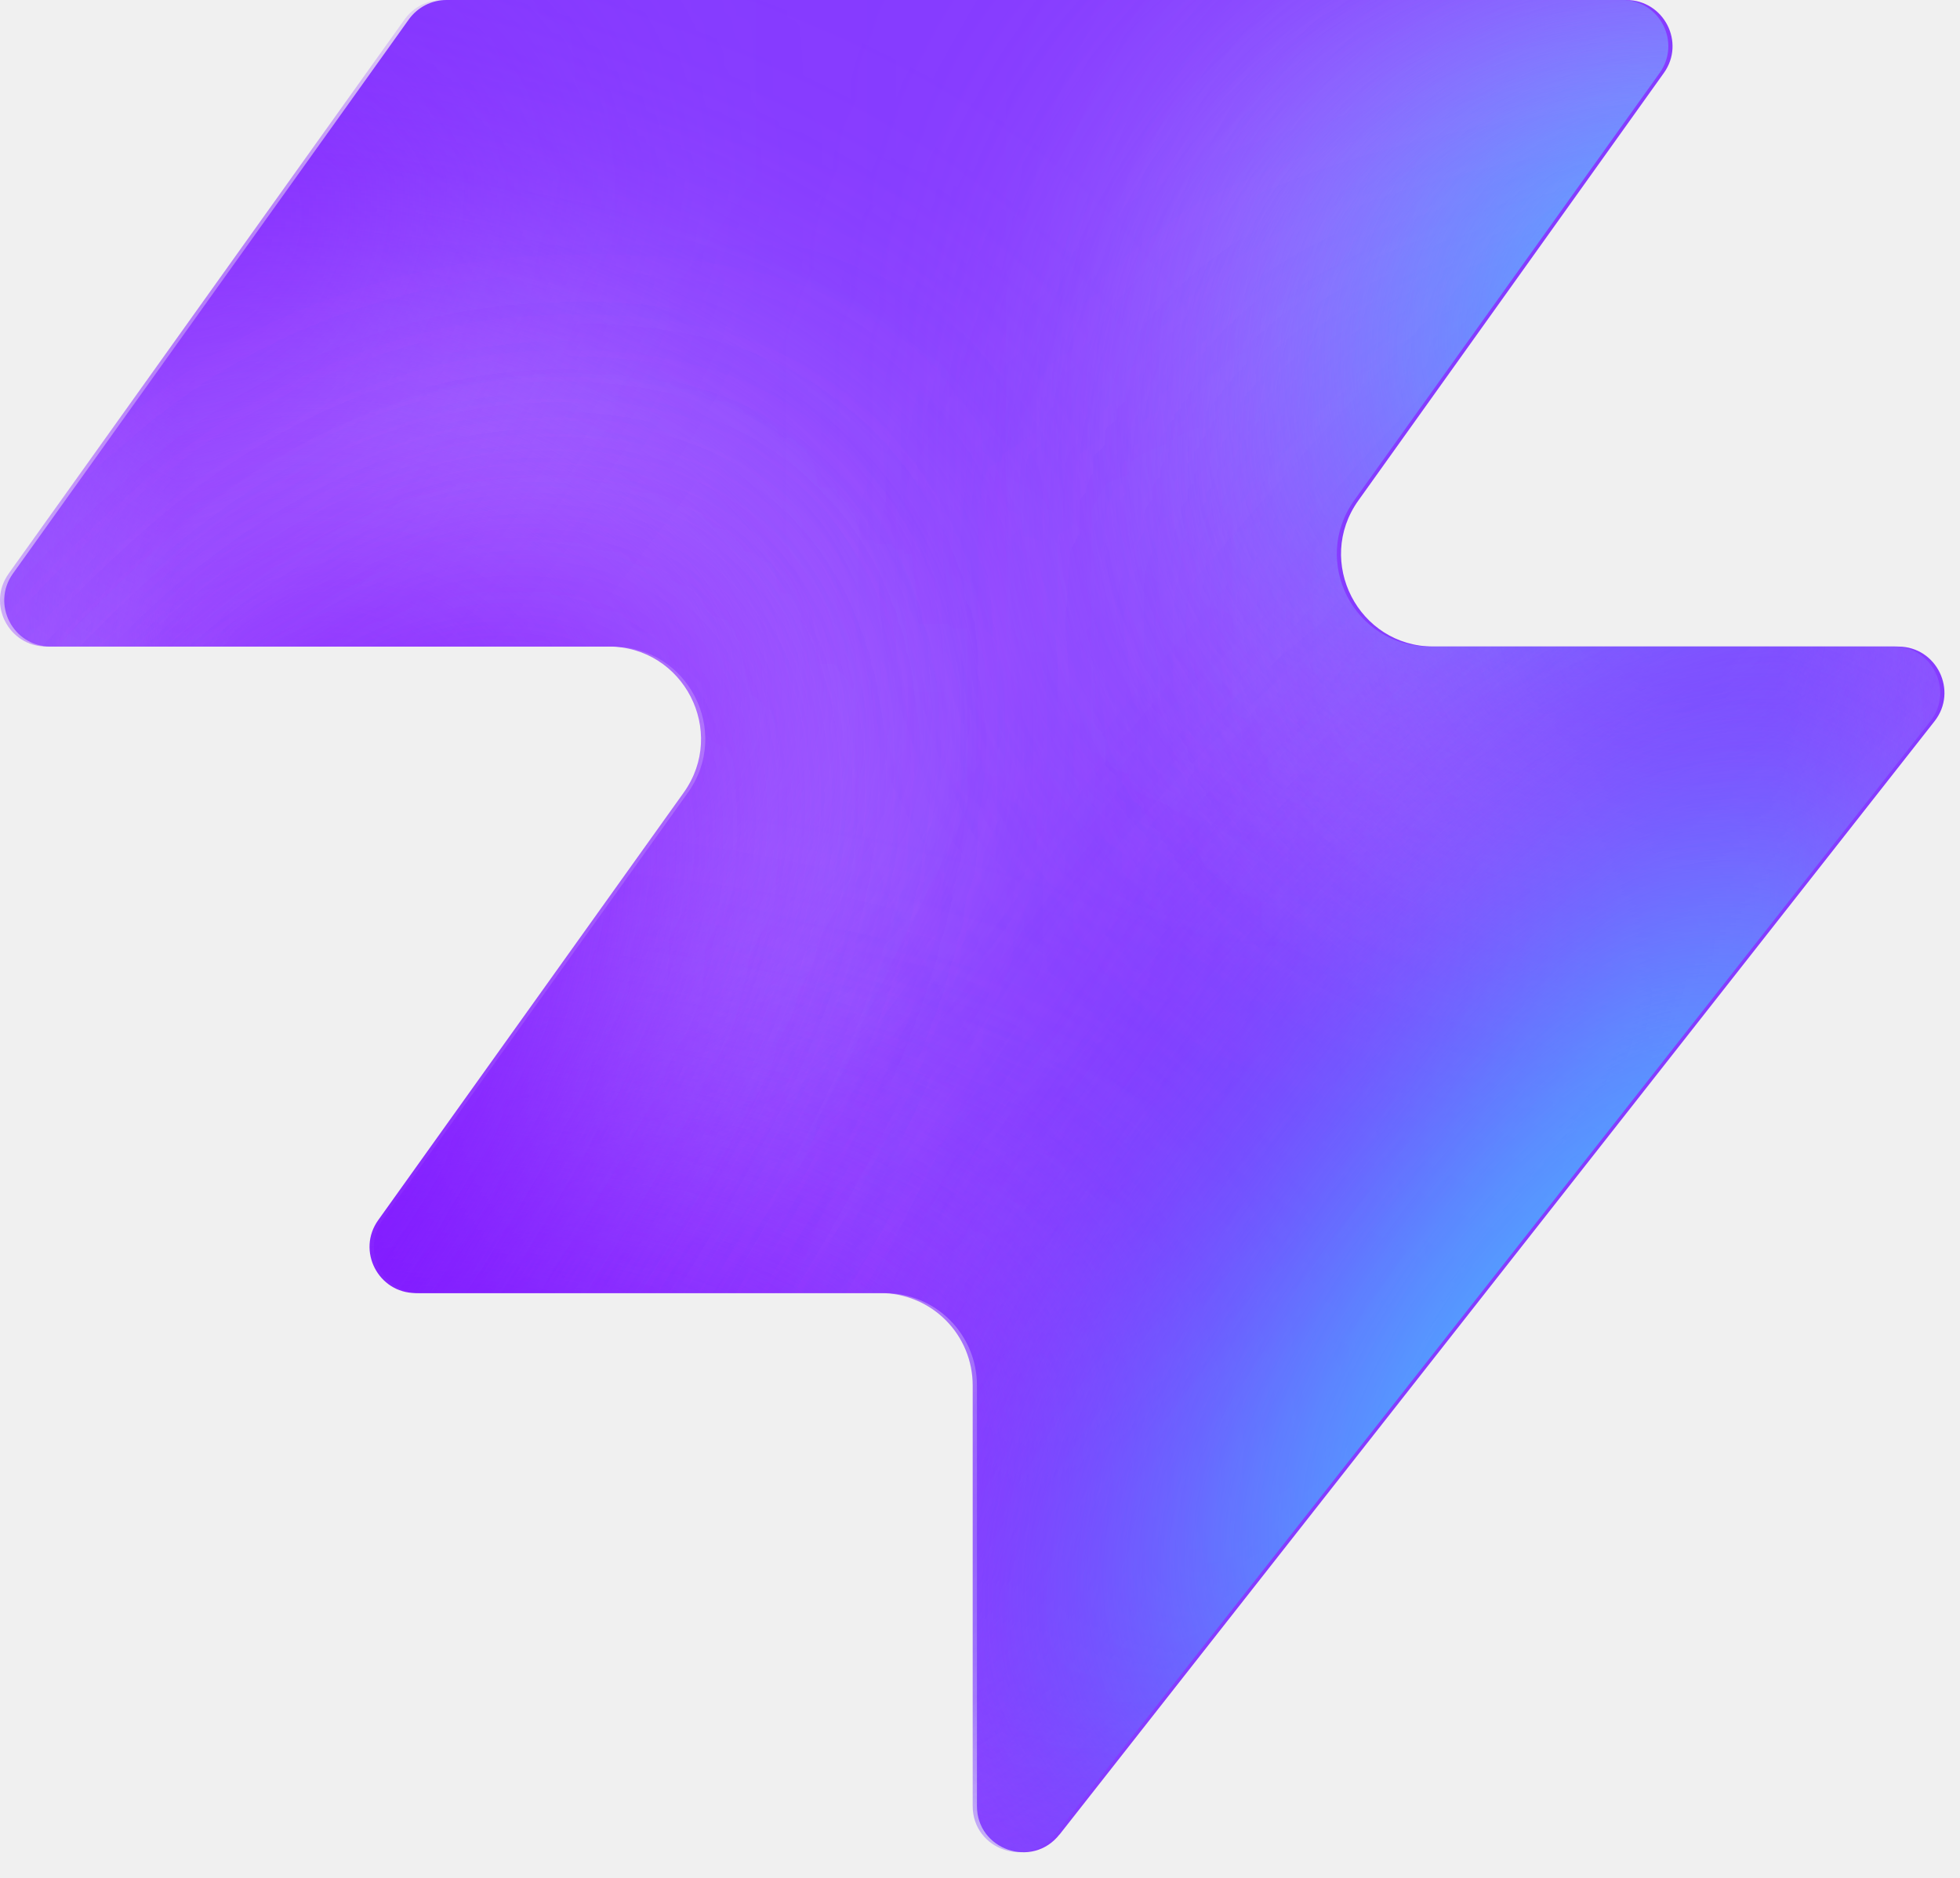
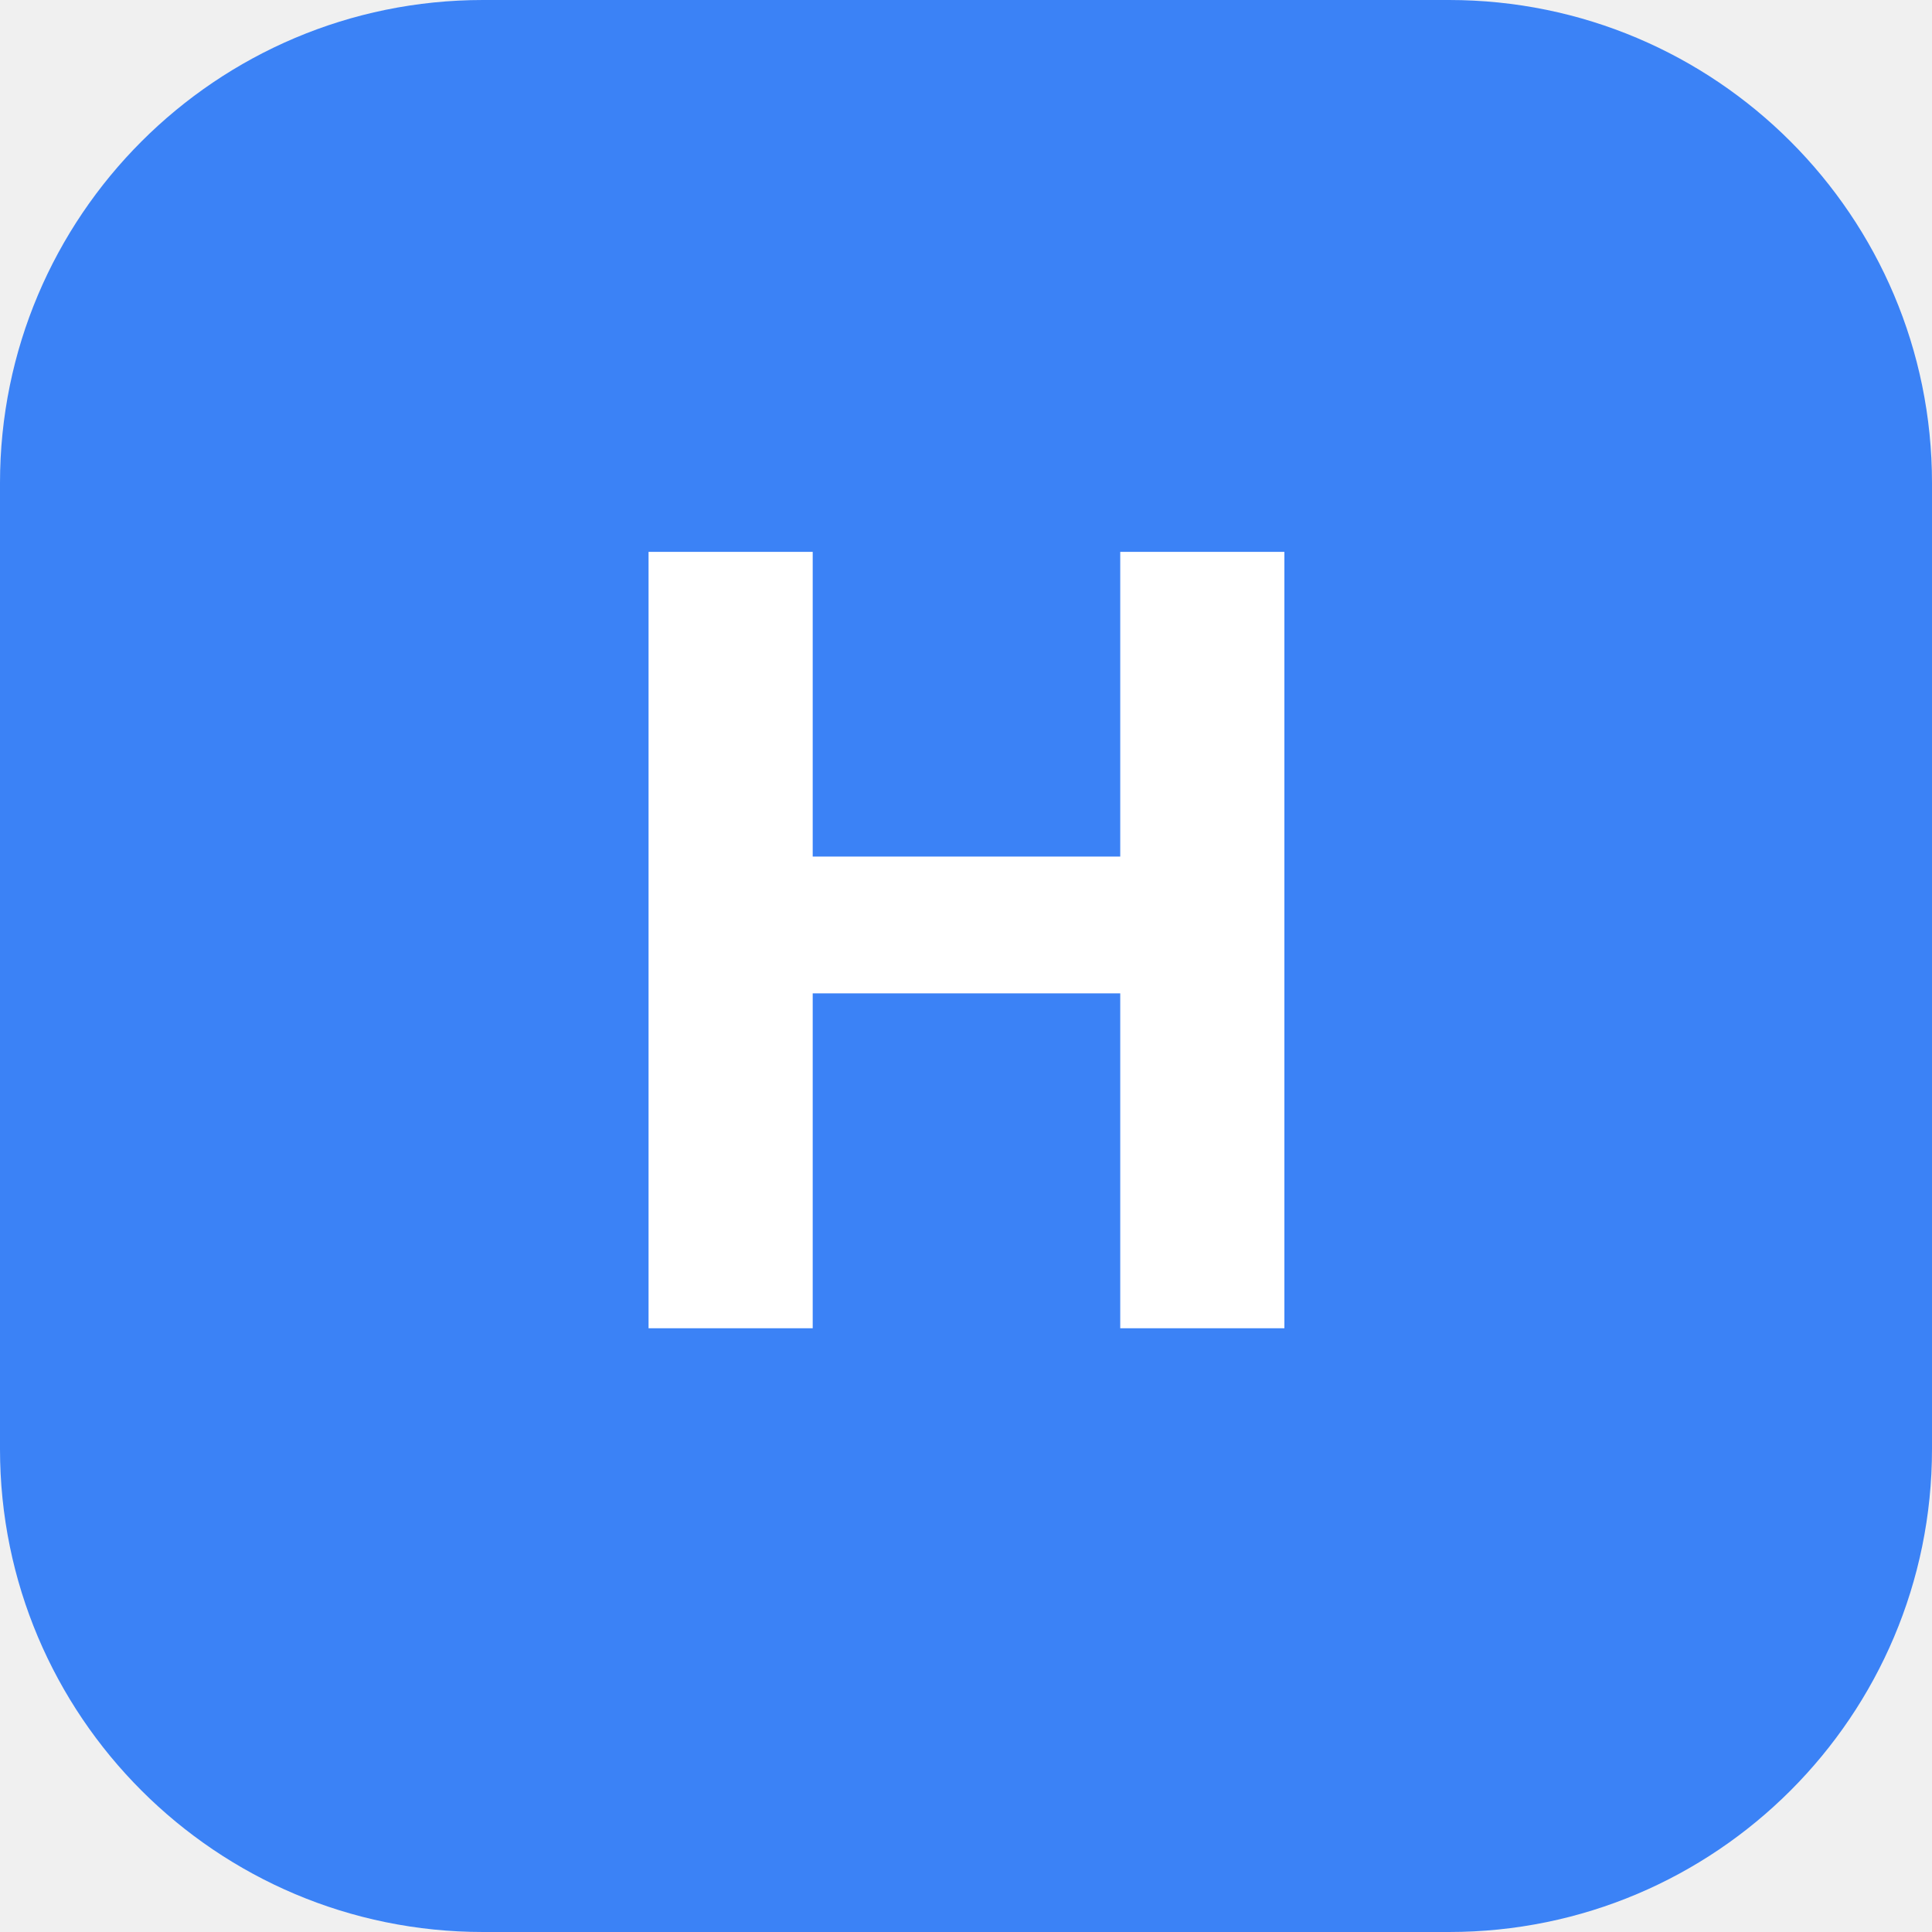
- <svg xmlns="http://www.w3.org/2000/svg" width="48" height="46" fill="none" viewBox="0 0 48 46">
-   <path fill="#863bff" d="M25.946 44.938c-.664.845-2.021.375-2.021-.698V33.937a2.26 2.26 0 0 0-2.262-2.262H10.287c-.92 0-1.456-1.04-.92-1.788l7.48-10.471c1.07-1.497 0-3.578-1.842-3.578H1.237c-.92 0-1.456-1.04-.92-1.788L10.013.474c.214-.297.556-.474.92-.474h28.894c.92 0 1.456 1.04.92 1.788l-7.48 10.471c-1.07 1.498 0 3.579 1.842 3.579h11.377c.943 0 1.473 1.088.89 1.83L25.947 44.94z" style="fill:#863bff;fill:color(display-p3 .525 .23 1);fill-opacity:1" />
-   <mask id="a" width="48" height="46" x="0" y="0" maskUnits="userSpaceOnUse" style="mask-type:alpha">
-     <path fill="#000" d="M25.842 44.938c-.664.844-2.021.375-2.021-.698V33.937a2.26 2.26 0 0 0-2.262-2.262H10.183c-.92 0-1.456-1.04-.92-1.788l7.48-10.471c1.07-1.498 0-3.579-1.842-3.579H1.133c-.92 0-1.456-1.04-.92-1.787L9.91.473c.214-.297.556-.474.92-.474h28.894c.92 0 1.456 1.04.92 1.788l-7.48 10.471c-1.07 1.498 0 3.578 1.842 3.578h11.377c.943 0 1.473 1.088.89 1.832L25.843 44.94z" style="fill:#000;fill-opacity:1" />
-   </mask>
-   <g mask="url(#a)">
-     <g filter="url(#b)">
-       <ellipse cx="5.508" cy="14.704" fill="#ede6ff" rx="5.508" ry="14.704" style="fill:#ede6ff;fill:color(display-p3 .927 .903 1);fill-opacity:1" transform="matrix(.00324 1 1 -.00324 -4.47 31.516)" />
-     </g>
-     <g filter="url(#c)">
-       <ellipse cx="10.399" cy="29.851" fill="#ede6ff" rx="10.399" ry="29.851" style="fill:#ede6ff;fill:color(display-p3 .927 .903 1);fill-opacity:1" transform="matrix(.00324 1 1 -.00324 -39.328 7.883)" />
-     </g>
-     <g filter="url(#d)">
-       <ellipse cx="5.508" cy="30.487" fill="#7e14ff" rx="5.508" ry="30.487" style="fill:#7e14ff;fill:color(display-p3 .492 .077 1);fill-opacity:1" transform="rotate(89.814 -25.913 -14.639)scale(1 -1)" />
-     </g>
-     <g filter="url(#e)">
-       <ellipse cx="5.508" cy="30.599" fill="#7e14ff" rx="5.508" ry="30.599" style="fill:#7e14ff;fill:color(display-p3 .492 .077 1);fill-opacity:1" transform="rotate(89.814 -32.644 -3.334)scale(1 -1)" />
-     </g>
-     <g filter="url(#f)">
-       <ellipse cx="5.508" cy="30.599" fill="#7e14ff" rx="5.508" ry="30.599" style="fill:#7e14ff;fill:color(display-p3 .492 .077 1);fill-opacity:1" transform="matrix(.00324 1 1 -.00324 -34.34 30.47)" />
-     </g>
-     <g filter="url(#g)">
-       <ellipse cx="14.072" cy="22.078" fill="#ede6ff" rx="14.072" ry="22.078" style="fill:#ede6ff;fill:color(display-p3 .927 .903 1);fill-opacity:1" transform="rotate(93.35 24.506 48.493)scale(-1 1)" />
-     </g>
-     <g filter="url(#h)">
-       <ellipse cx="3.47" cy="21.501" fill="#7e14ff" rx="3.47" ry="21.501" style="fill:#7e14ff;fill:color(display-p3 .492 .077 1);fill-opacity:1" transform="rotate(89.009 28.708 47.59)scale(-1 1)" />
-     </g>
-     <g filter="url(#i)">
-       <ellipse cx="3.47" cy="21.501" fill="#7e14ff" rx="3.47" ry="21.501" style="fill:#7e14ff;fill:color(display-p3 .492 .077 1);fill-opacity:1" transform="rotate(89.009 28.708 47.59)scale(-1 1)" />
-     </g>
-     <g filter="url(#j)">
-       <ellipse cx=".387" cy="8.972" fill="#7e14ff" rx="4.407" ry="29.108" style="fill:#7e14ff;fill:color(display-p3 .492 .077 1);fill-opacity:1" transform="rotate(39.51 .387 8.972)" />
-     </g>
-     <g filter="url(#k)">
-       <ellipse cx="47.523" cy="-6.092" fill="#7e14ff" rx="4.407" ry="29.108" style="fill:#7e14ff;fill:color(display-p3 .492 .077 1);fill-opacity:1" transform="rotate(37.892 47.523 -6.092)" />
-     </g>
-     <g filter="url(#l)">
-       <ellipse cx="41.412" cy="6.333" fill="#47bfff" rx="5.971" ry="9.665" style="fill:#47bfff;fill:color(display-p3 .28 .748 1);fill-opacity:1" transform="rotate(37.892 41.412 6.333)" />
-     </g>
-     <g filter="url(#m)">
-       <ellipse cx="-1.879" cy="38.332" fill="#7e14ff" rx="4.407" ry="29.108" style="fill:#7e14ff;fill:color(display-p3 .492 .077 1);fill-opacity:1" transform="rotate(37.892 -1.88 38.332)" />
-     </g>
-     <g filter="url(#n)">
-       <ellipse cx="-1.879" cy="38.332" fill="#7e14ff" rx="4.407" ry="29.108" style="fill:#7e14ff;fill:color(display-p3 .492 .077 1);fill-opacity:1" transform="rotate(37.892 -1.88 38.332)" />
-     </g>
-     <g filter="url(#o)">
-       <ellipse cx="35.651" cy="29.907" fill="#7e14ff" rx="4.407" ry="29.108" style="fill:#7e14ff;fill:color(display-p3 .492 .077 1);fill-opacity:1" transform="rotate(37.892 35.651 29.907)" />
-     </g>
-     <g filter="url(#p)">
-       <ellipse cx="38.418" cy="32.4" fill="#47bfff" rx="5.971" ry="15.297" style="fill:#47bfff;fill:color(display-p3 .28 .748 1);fill-opacity:1" transform="rotate(37.892 38.418 32.4)" />
-     </g>
-   </g>
-   <defs>
-     <filter id="b" width="60.045" height="41.654" x="-19.77" y="16.149" color-interpolation-filters="sRGB" filterUnits="userSpaceOnUse">
-       <feFlood flood-opacity="0" result="BackgroundImageFix" />
-       <feBlend in="SourceGraphic" in2="BackgroundImageFix" result="shape" />
-       <feGaussianBlur result="effect1_foregroundBlur_2002_17158" stdDeviation="7.659" />
-     </filter>
-     <filter id="c" width="90.34" height="51.437" x="-54.613" y="-7.533" color-interpolation-filters="sRGB" filterUnits="userSpaceOnUse">
-       <feFlood flood-opacity="0" result="BackgroundImageFix" />
-       <feBlend in="SourceGraphic" in2="BackgroundImageFix" result="shape" />
-       <feGaussianBlur result="effect1_foregroundBlur_2002_17158" stdDeviation="7.659" />
-     </filter>
-     <filter id="d" width="79.355" height="29.4" x="-49.64" y="2.03" color-interpolation-filters="sRGB" filterUnits="userSpaceOnUse">
-       <feFlood flood-opacity="0" result="BackgroundImageFix" />
-       <feBlend in="SourceGraphic" in2="BackgroundImageFix" result="shape" />
-       <feGaussianBlur result="effect1_foregroundBlur_2002_17158" stdDeviation="4.596" />
-     </filter>
-     <filter id="e" width="79.579" height="29.4" x="-45.045" y="20.029" color-interpolation-filters="sRGB" filterUnits="userSpaceOnUse">
-       <feFlood flood-opacity="0" result="BackgroundImageFix" />
-       <feBlend in="SourceGraphic" in2="BackgroundImageFix" result="shape" />
-       <feGaussianBlur result="effect1_foregroundBlur_2002_17158" stdDeviation="4.596" />
-     </filter>
-     <filter id="f" width="79.579" height="29.4" x="-43.513" y="21.178" color-interpolation-filters="sRGB" filterUnits="userSpaceOnUse">
-       <feFlood flood-opacity="0" result="BackgroundImageFix" />
-       <feBlend in="SourceGraphic" in2="BackgroundImageFix" result="shape" />
-       <feGaussianBlur result="effect1_foregroundBlur_2002_17158" stdDeviation="4.596" />
-     </filter>
-     <filter id="g" width="74.749" height="58.852" x="15.756" y="-17.901" color-interpolation-filters="sRGB" filterUnits="userSpaceOnUse">
-       <feFlood flood-opacity="0" result="BackgroundImageFix" />
-       <feBlend in="SourceGraphic" in2="BackgroundImageFix" result="shape" />
-       <feGaussianBlur result="effect1_foregroundBlur_2002_17158" stdDeviation="7.659" />
-     </filter>
-     <filter id="h" width="61.377" height="25.362" x="23.548" y="2.284" color-interpolation-filters="sRGB" filterUnits="userSpaceOnUse">
-       <feFlood flood-opacity="0" result="BackgroundImageFix" />
-       <feBlend in="SourceGraphic" in2="BackgroundImageFix" result="shape" />
-       <feGaussianBlur result="effect1_foregroundBlur_2002_17158" stdDeviation="4.596" />
-     </filter>
-     <filter id="i" width="61.377" height="25.362" x="23.548" y="2.284" color-interpolation-filters="sRGB" filterUnits="userSpaceOnUse">
-       <feFlood flood-opacity="0" result="BackgroundImageFix" />
-       <feBlend in="SourceGraphic" in2="BackgroundImageFix" result="shape" />
-       <feGaussianBlur result="effect1_foregroundBlur_2002_17158" stdDeviation="4.596" />
-     </filter>
-     <filter id="j" width="56.045" height="63.649" x="-27.636" y="-22.853" color-interpolation-filters="sRGB" filterUnits="userSpaceOnUse">
-       <feFlood flood-opacity="0" result="BackgroundImageFix" />
-       <feBlend in="SourceGraphic" in2="BackgroundImageFix" result="shape" />
-       <feGaussianBlur result="effect1_foregroundBlur_2002_17158" stdDeviation="4.596" />
-     </filter>
-     <filter id="k" width="54.814" height="64.646" x="20.116" y="-38.415" color-interpolation-filters="sRGB" filterUnits="userSpaceOnUse">
-       <feFlood flood-opacity="0" result="BackgroundImageFix" />
-       <feBlend in="SourceGraphic" in2="BackgroundImageFix" result="shape" />
-       <feGaussianBlur result="effect1_foregroundBlur_2002_17158" stdDeviation="4.596" />
-     </filter>
-     <filter id="l" width="33.541" height="35.313" x="24.641" y="-11.323" color-interpolation-filters="sRGB" filterUnits="userSpaceOnUse">
-       <feFlood flood-opacity="0" result="BackgroundImageFix" />
-       <feBlend in="SourceGraphic" in2="BackgroundImageFix" result="shape" />
-       <feGaussianBlur result="effect1_foregroundBlur_2002_17158" stdDeviation="4.596" />
-     </filter>
-     <filter id="m" width="54.814" height="64.646" x="-29.286" y="6.009" color-interpolation-filters="sRGB" filterUnits="userSpaceOnUse">
-       <feFlood flood-opacity="0" result="BackgroundImageFix" />
-       <feBlend in="SourceGraphic" in2="BackgroundImageFix" result="shape" />
-       <feGaussianBlur result="effect1_foregroundBlur_2002_17158" stdDeviation="4.596" />
-     </filter>
-     <filter id="n" width="54.814" height="64.646" x="-29.286" y="6.009" color-interpolation-filters="sRGB" filterUnits="userSpaceOnUse">
-       <feFlood flood-opacity="0" result="BackgroundImageFix" />
-       <feBlend in="SourceGraphic" in2="BackgroundImageFix" result="shape" />
-       <feGaussianBlur result="effect1_foregroundBlur_2002_17158" stdDeviation="4.596" />
-     </filter>
-     <filter id="o" width="54.814" height="64.646" x="8.244" y="-2.416" color-interpolation-filters="sRGB" filterUnits="userSpaceOnUse">
-       <feFlood flood-opacity="0" result="BackgroundImageFix" />
-       <feBlend in="SourceGraphic" in2="BackgroundImageFix" result="shape" />
-       <feGaussianBlur result="effect1_foregroundBlur_2002_17158" stdDeviation="4.596" />
-     </filter>
-     <filter id="p" width="39.409" height="43.623" x="18.713" y="10.588" color-interpolation-filters="sRGB" filterUnits="userSpaceOnUse">
-       <feFlood flood-opacity="0" result="BackgroundImageFix" />
-       <feBlend in="SourceGraphic" in2="BackgroundImageFix" result="shape" />
-       <feGaussianBlur result="effect1_foregroundBlur_2002_17158" stdDeviation="4.596" />
-     </filter>
-   </defs>
+ <svg xmlns="http://www.w3.org/2000/svg" viewBox="0 0 32 32" fill="none">
+   <rect width="32" height="32" rx="8" fill="#3b82f6" />
+   <text x="16" y="22" text-anchor="middle" fill="white" font-family="system-ui" font-weight="700" font-size="18">H</text>
</svg>
